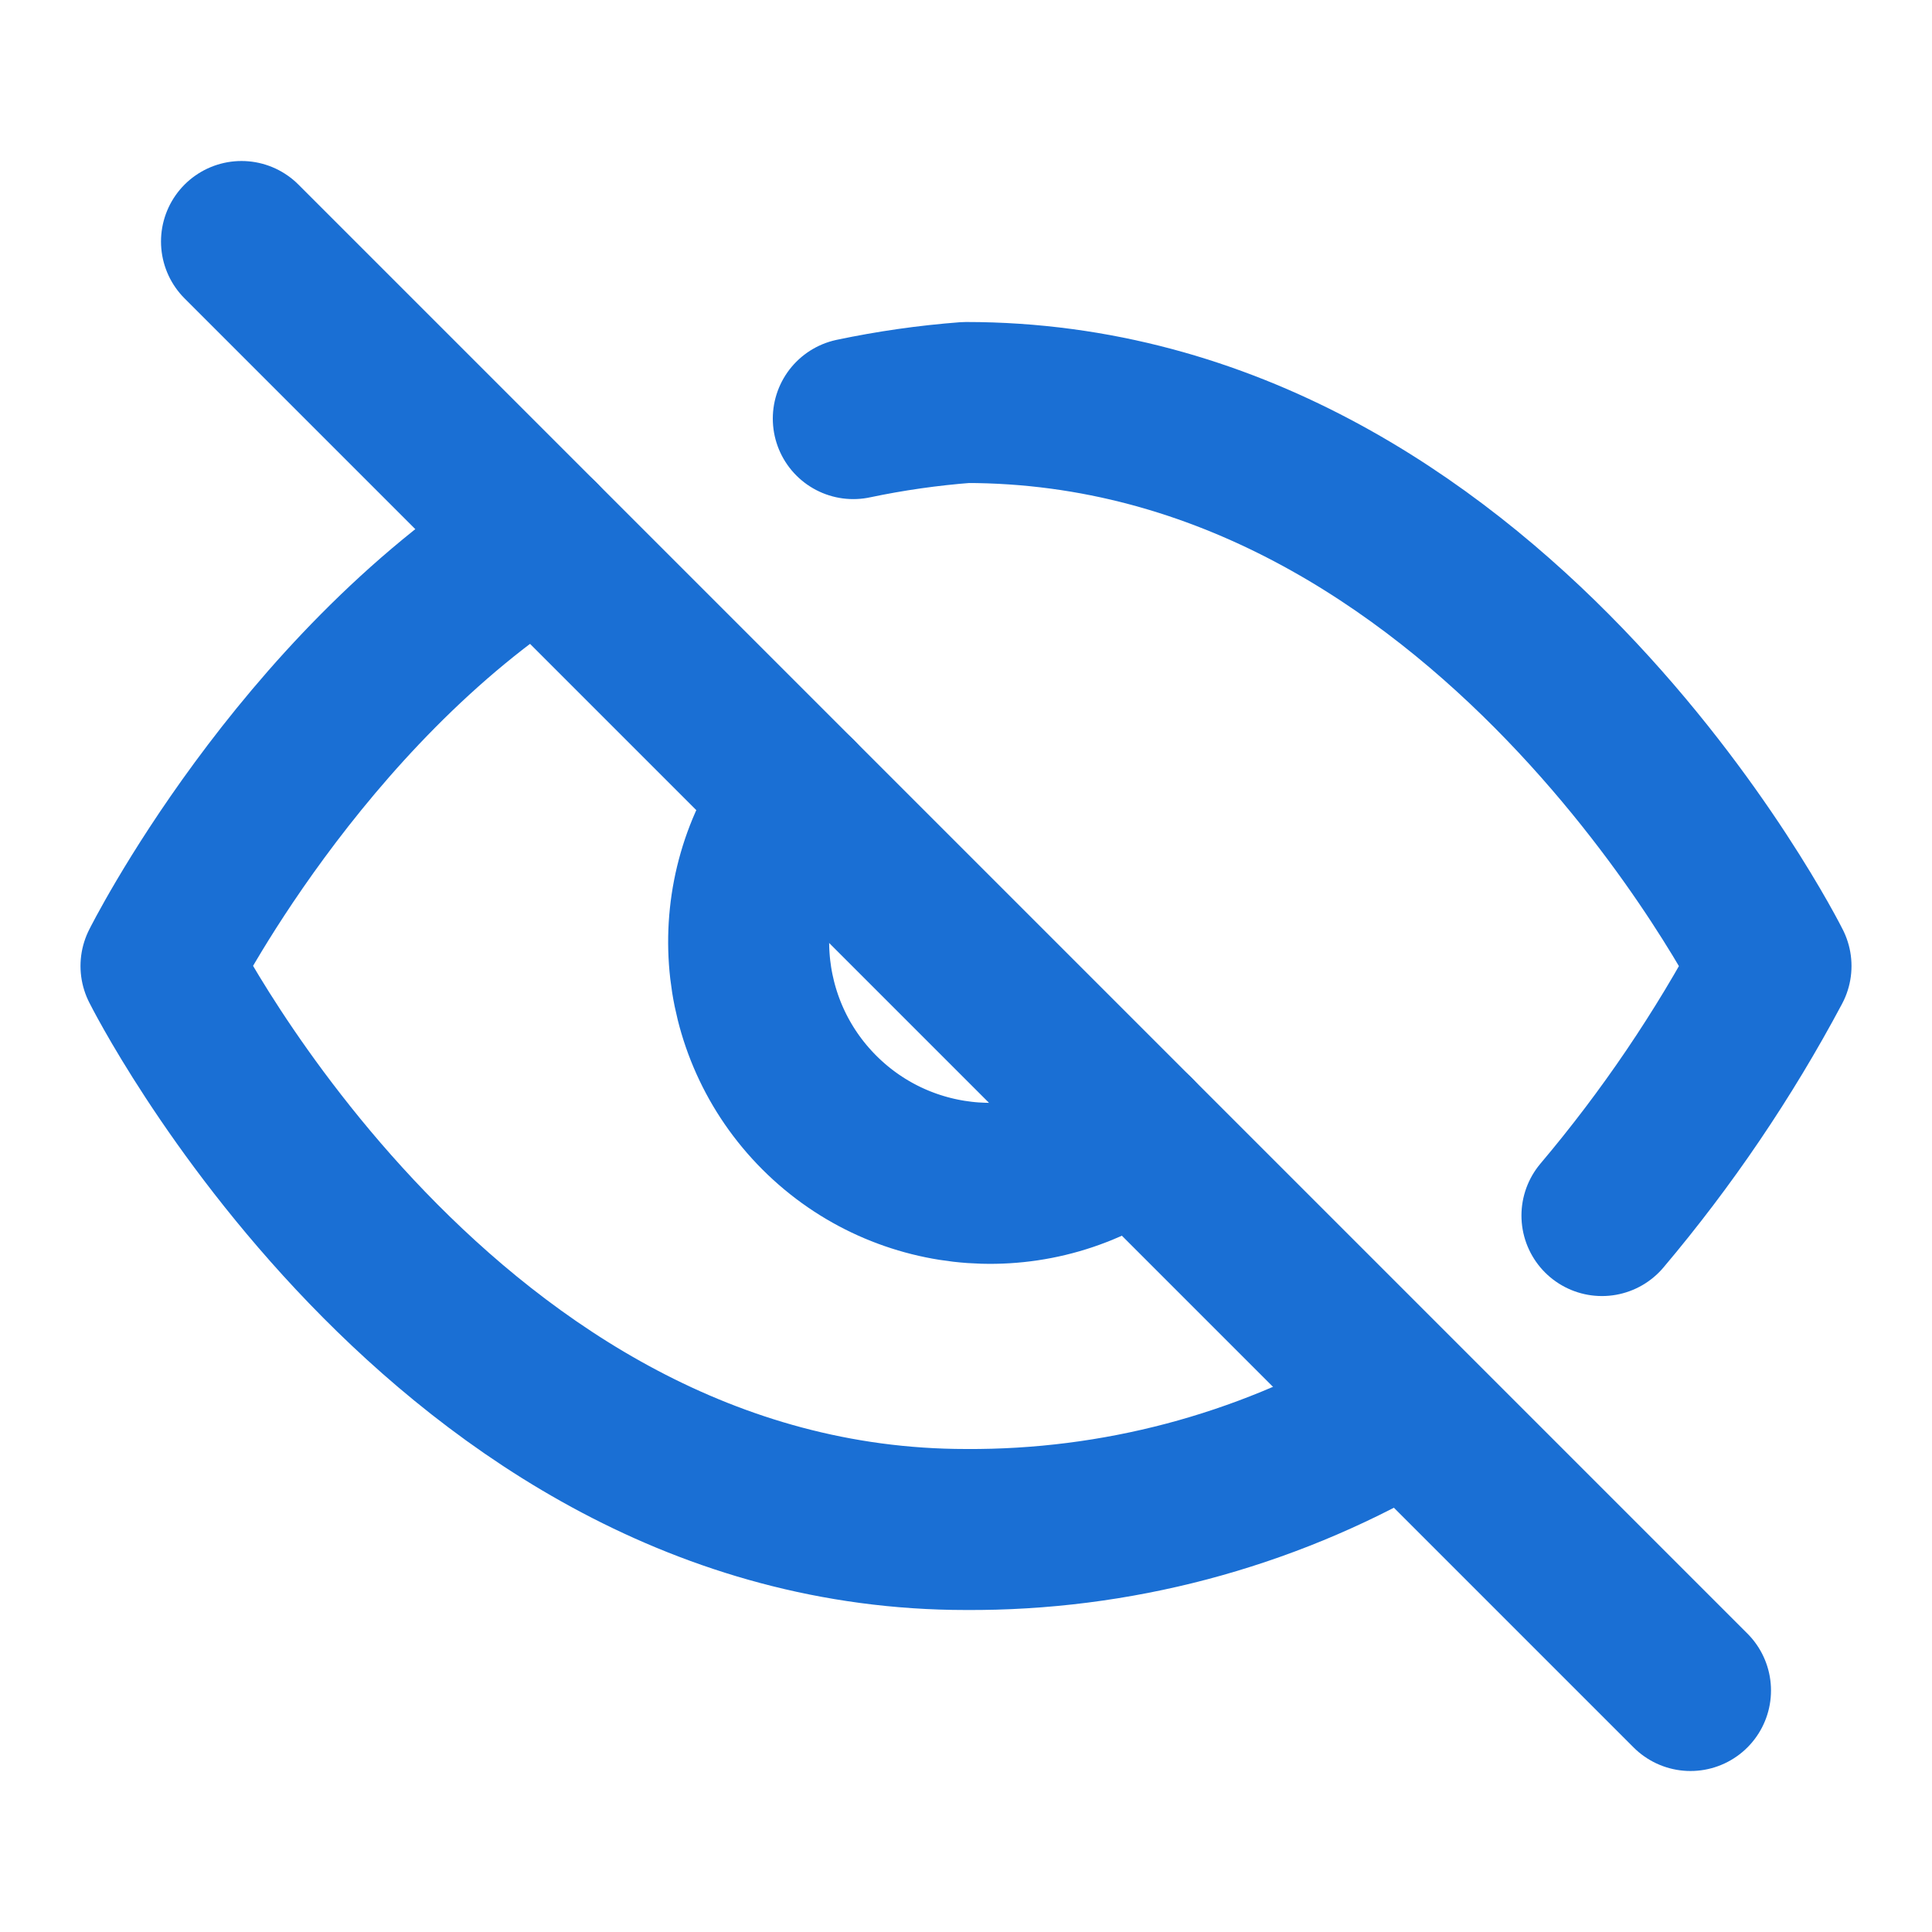
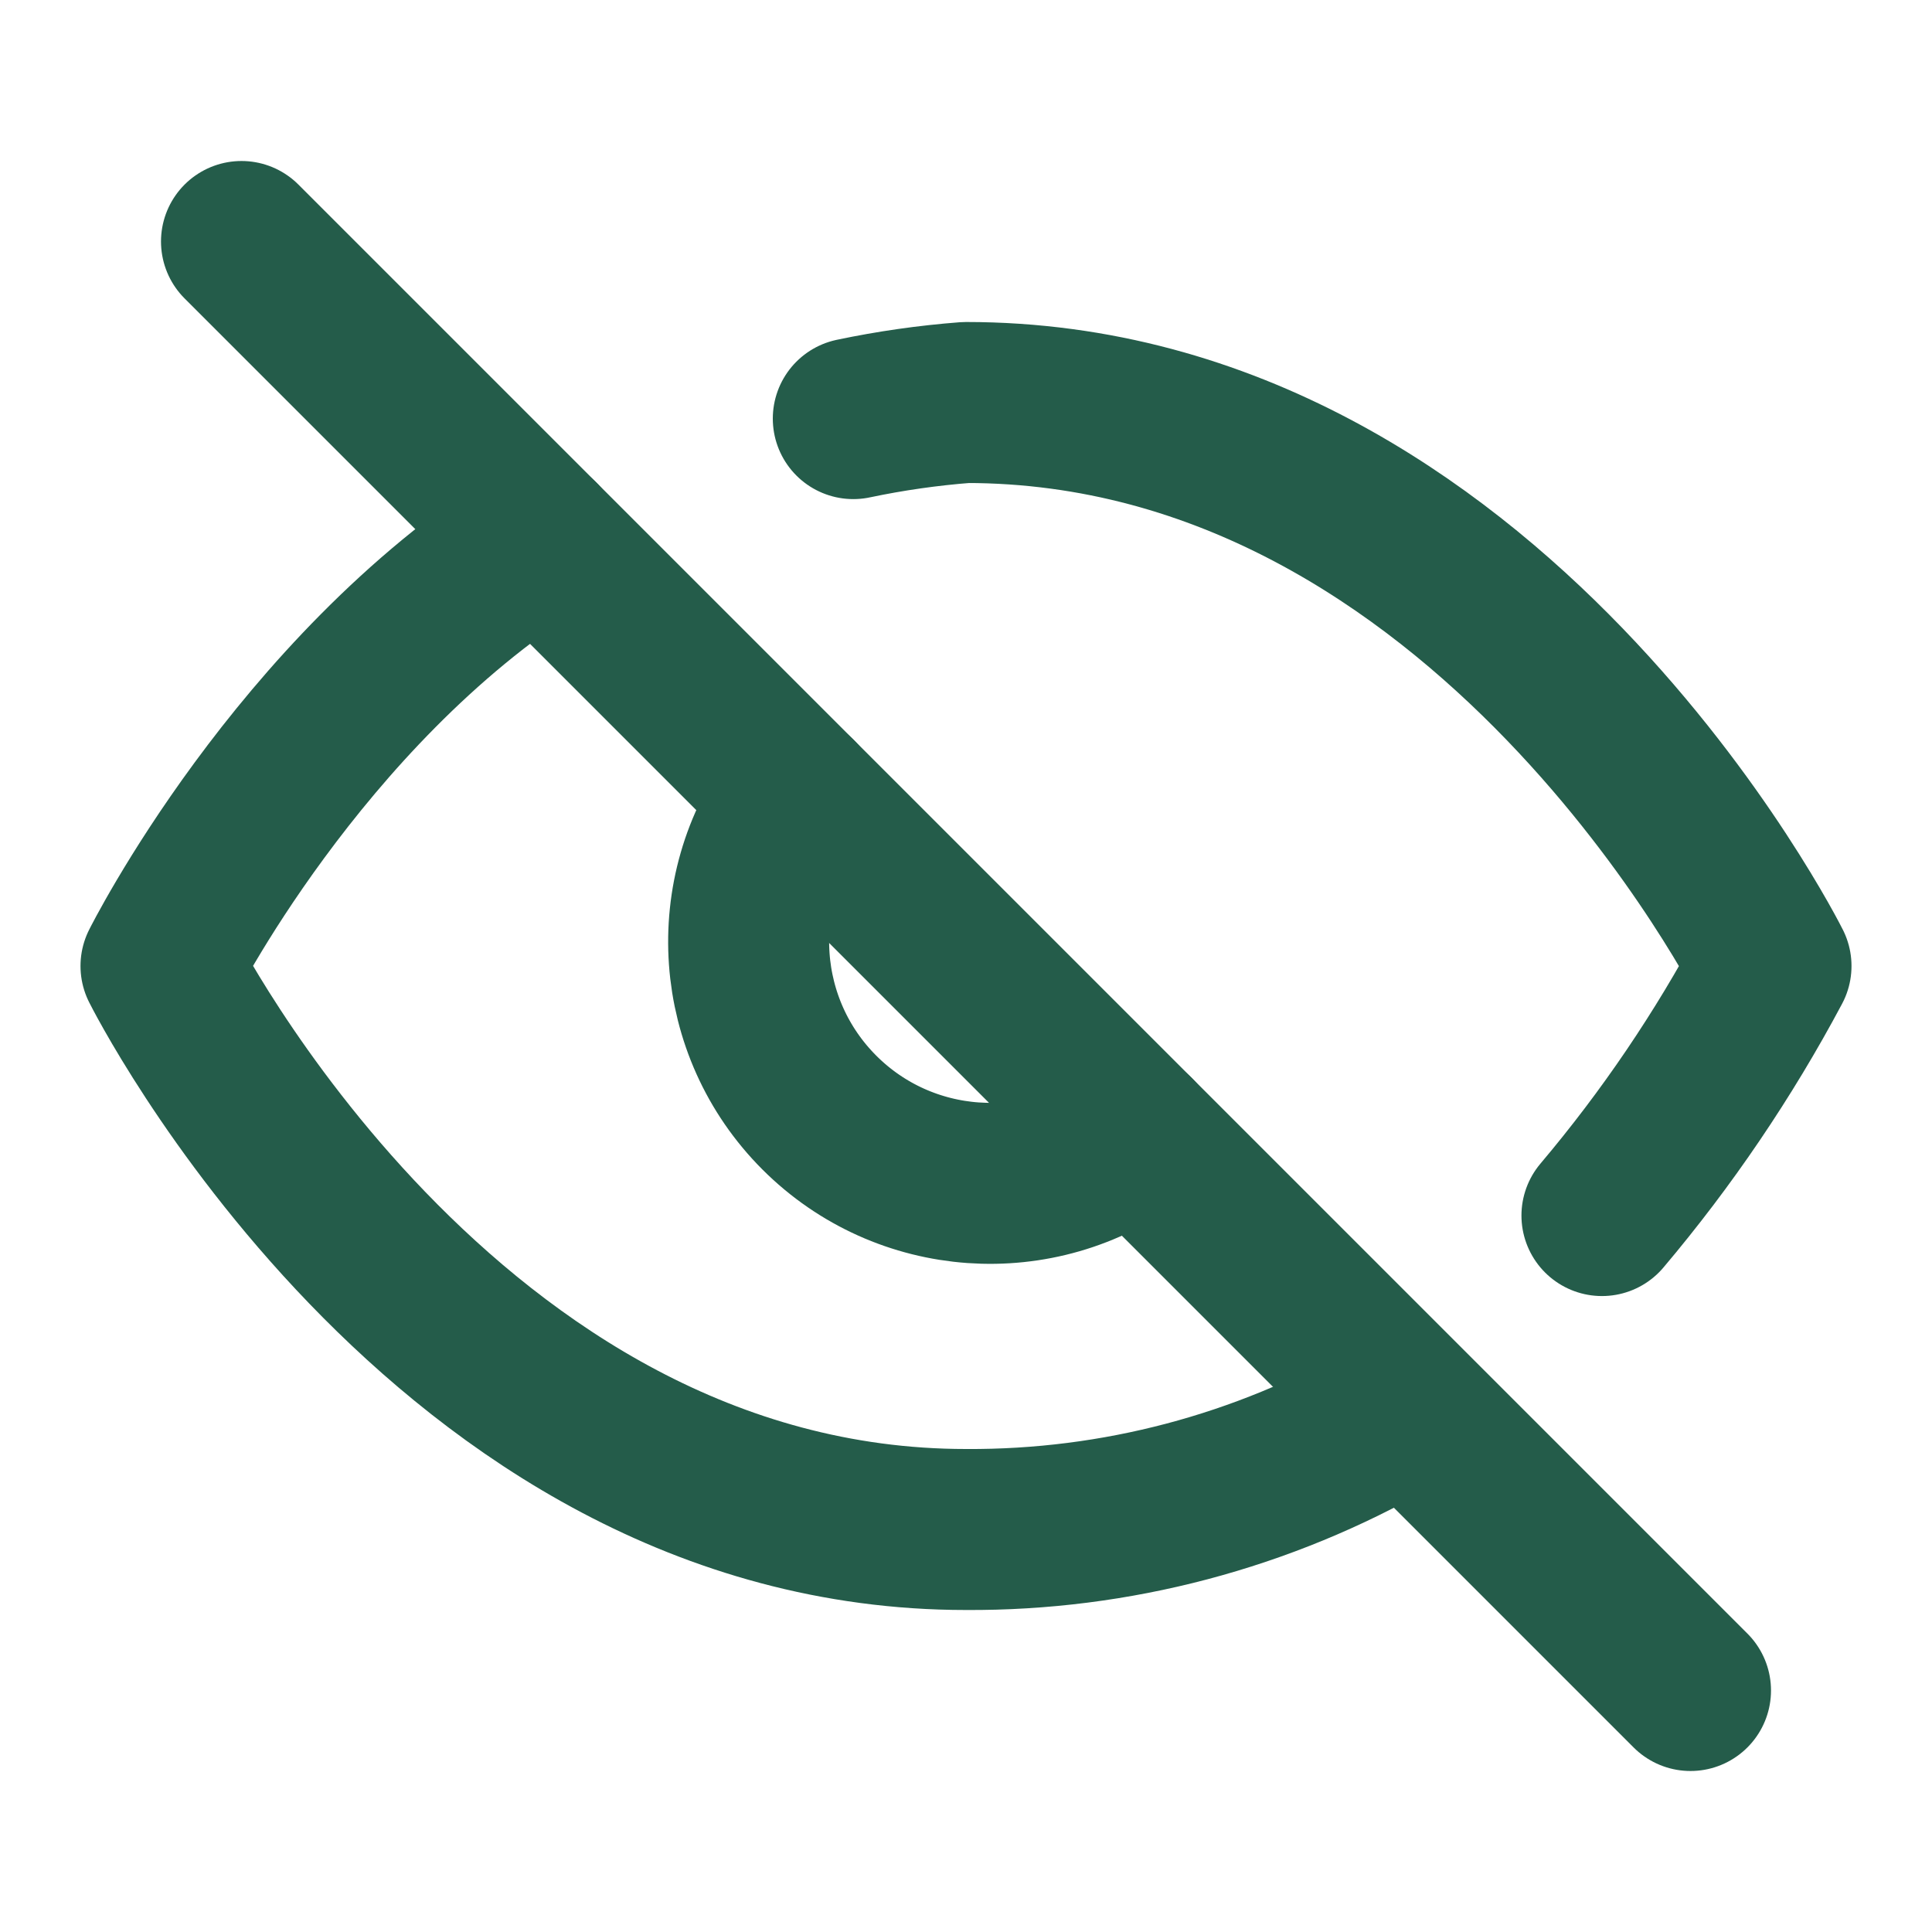
- <svg xmlns="http://www.w3.org/2000/svg" viewBox="0 0 24 24" fill="none" stroke="#1A6FD4" stroke-width="2" stroke-linecap="round" stroke-linejoin="round">
+ <svg xmlns="http://www.w3.org/2000/svg" viewBox="0 0 24 24" fill="none" stroke="#245c4a" stroke-width="2" stroke-linecap="round" stroke-linejoin="round">
  <path d="m3 3 18 18" />
  <path d="M10.6 5.2A10.8 10.8 0 0 1 12 5c6.5 0 10 7 10 7a17.7 17.7 0 0 1-2.1 3.1" />
  <path d="M6.7 6.7C3.7 8.6 2 12 2 12s3.5 7 10 7a10.5 10.5 0 0 0 5.3-1.4" />
  <path d="M9.9 9.9a3 3 0 0 0 4.2 4.2" />
</svg>
